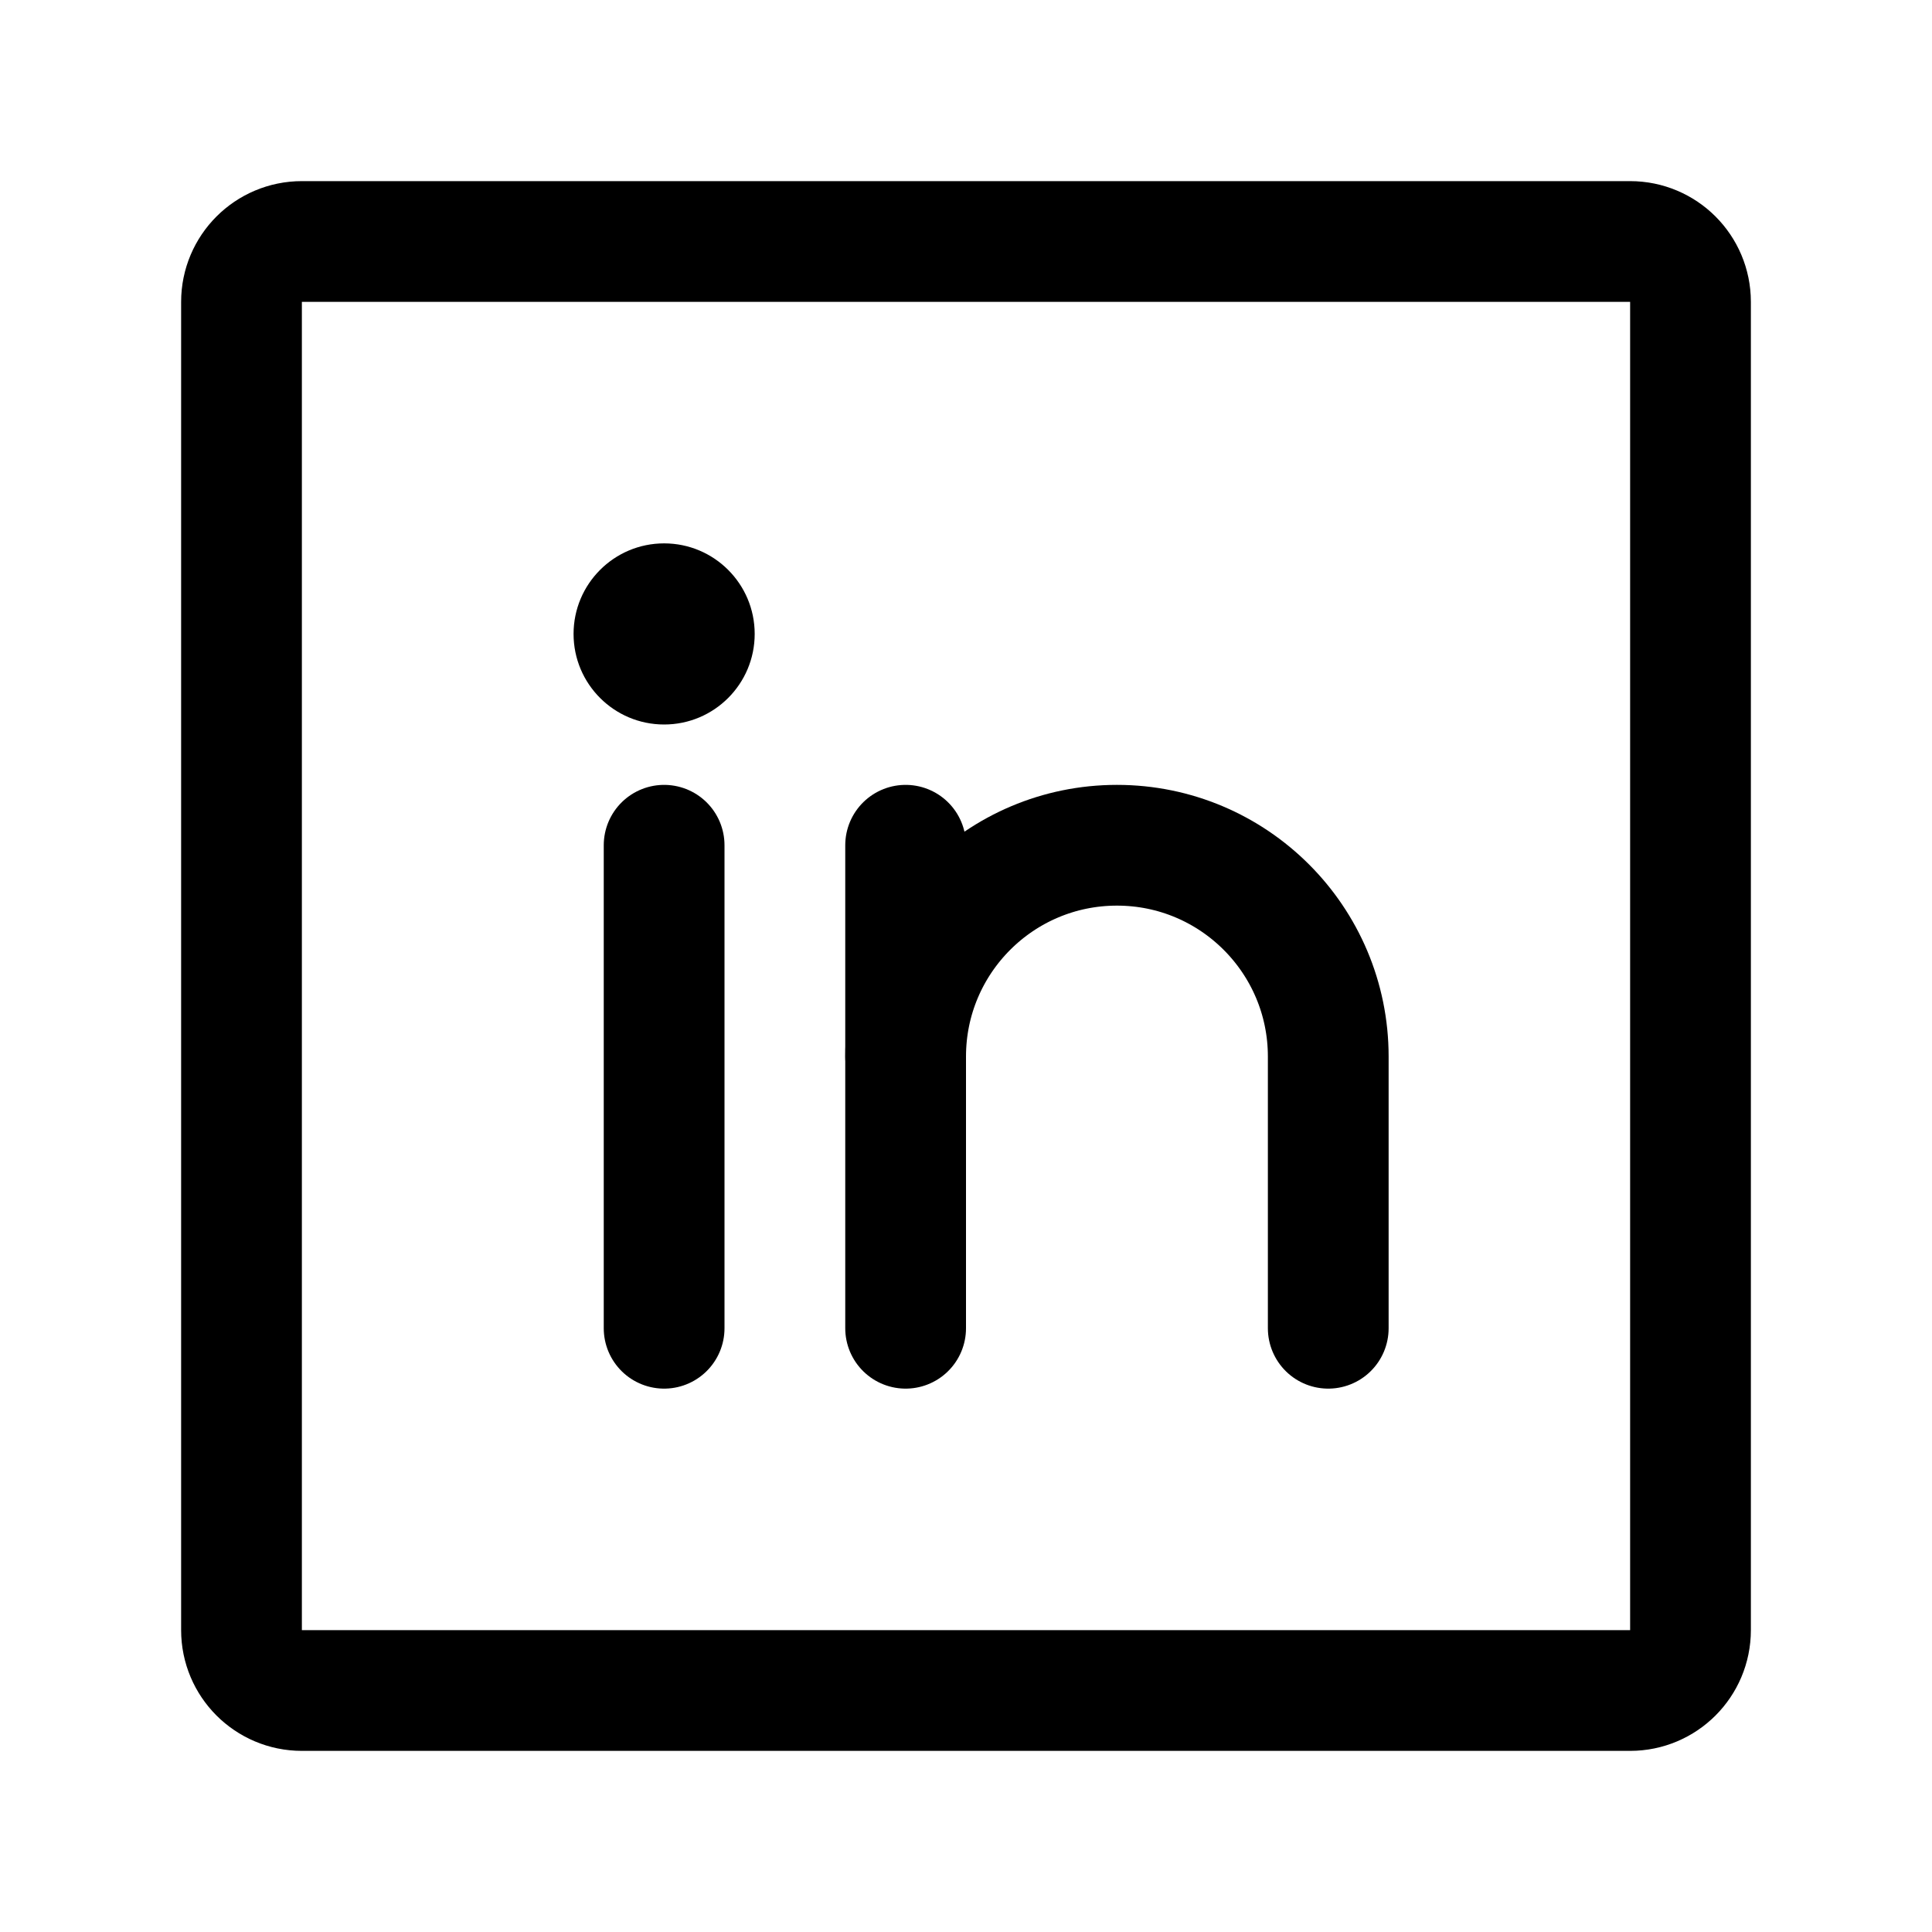
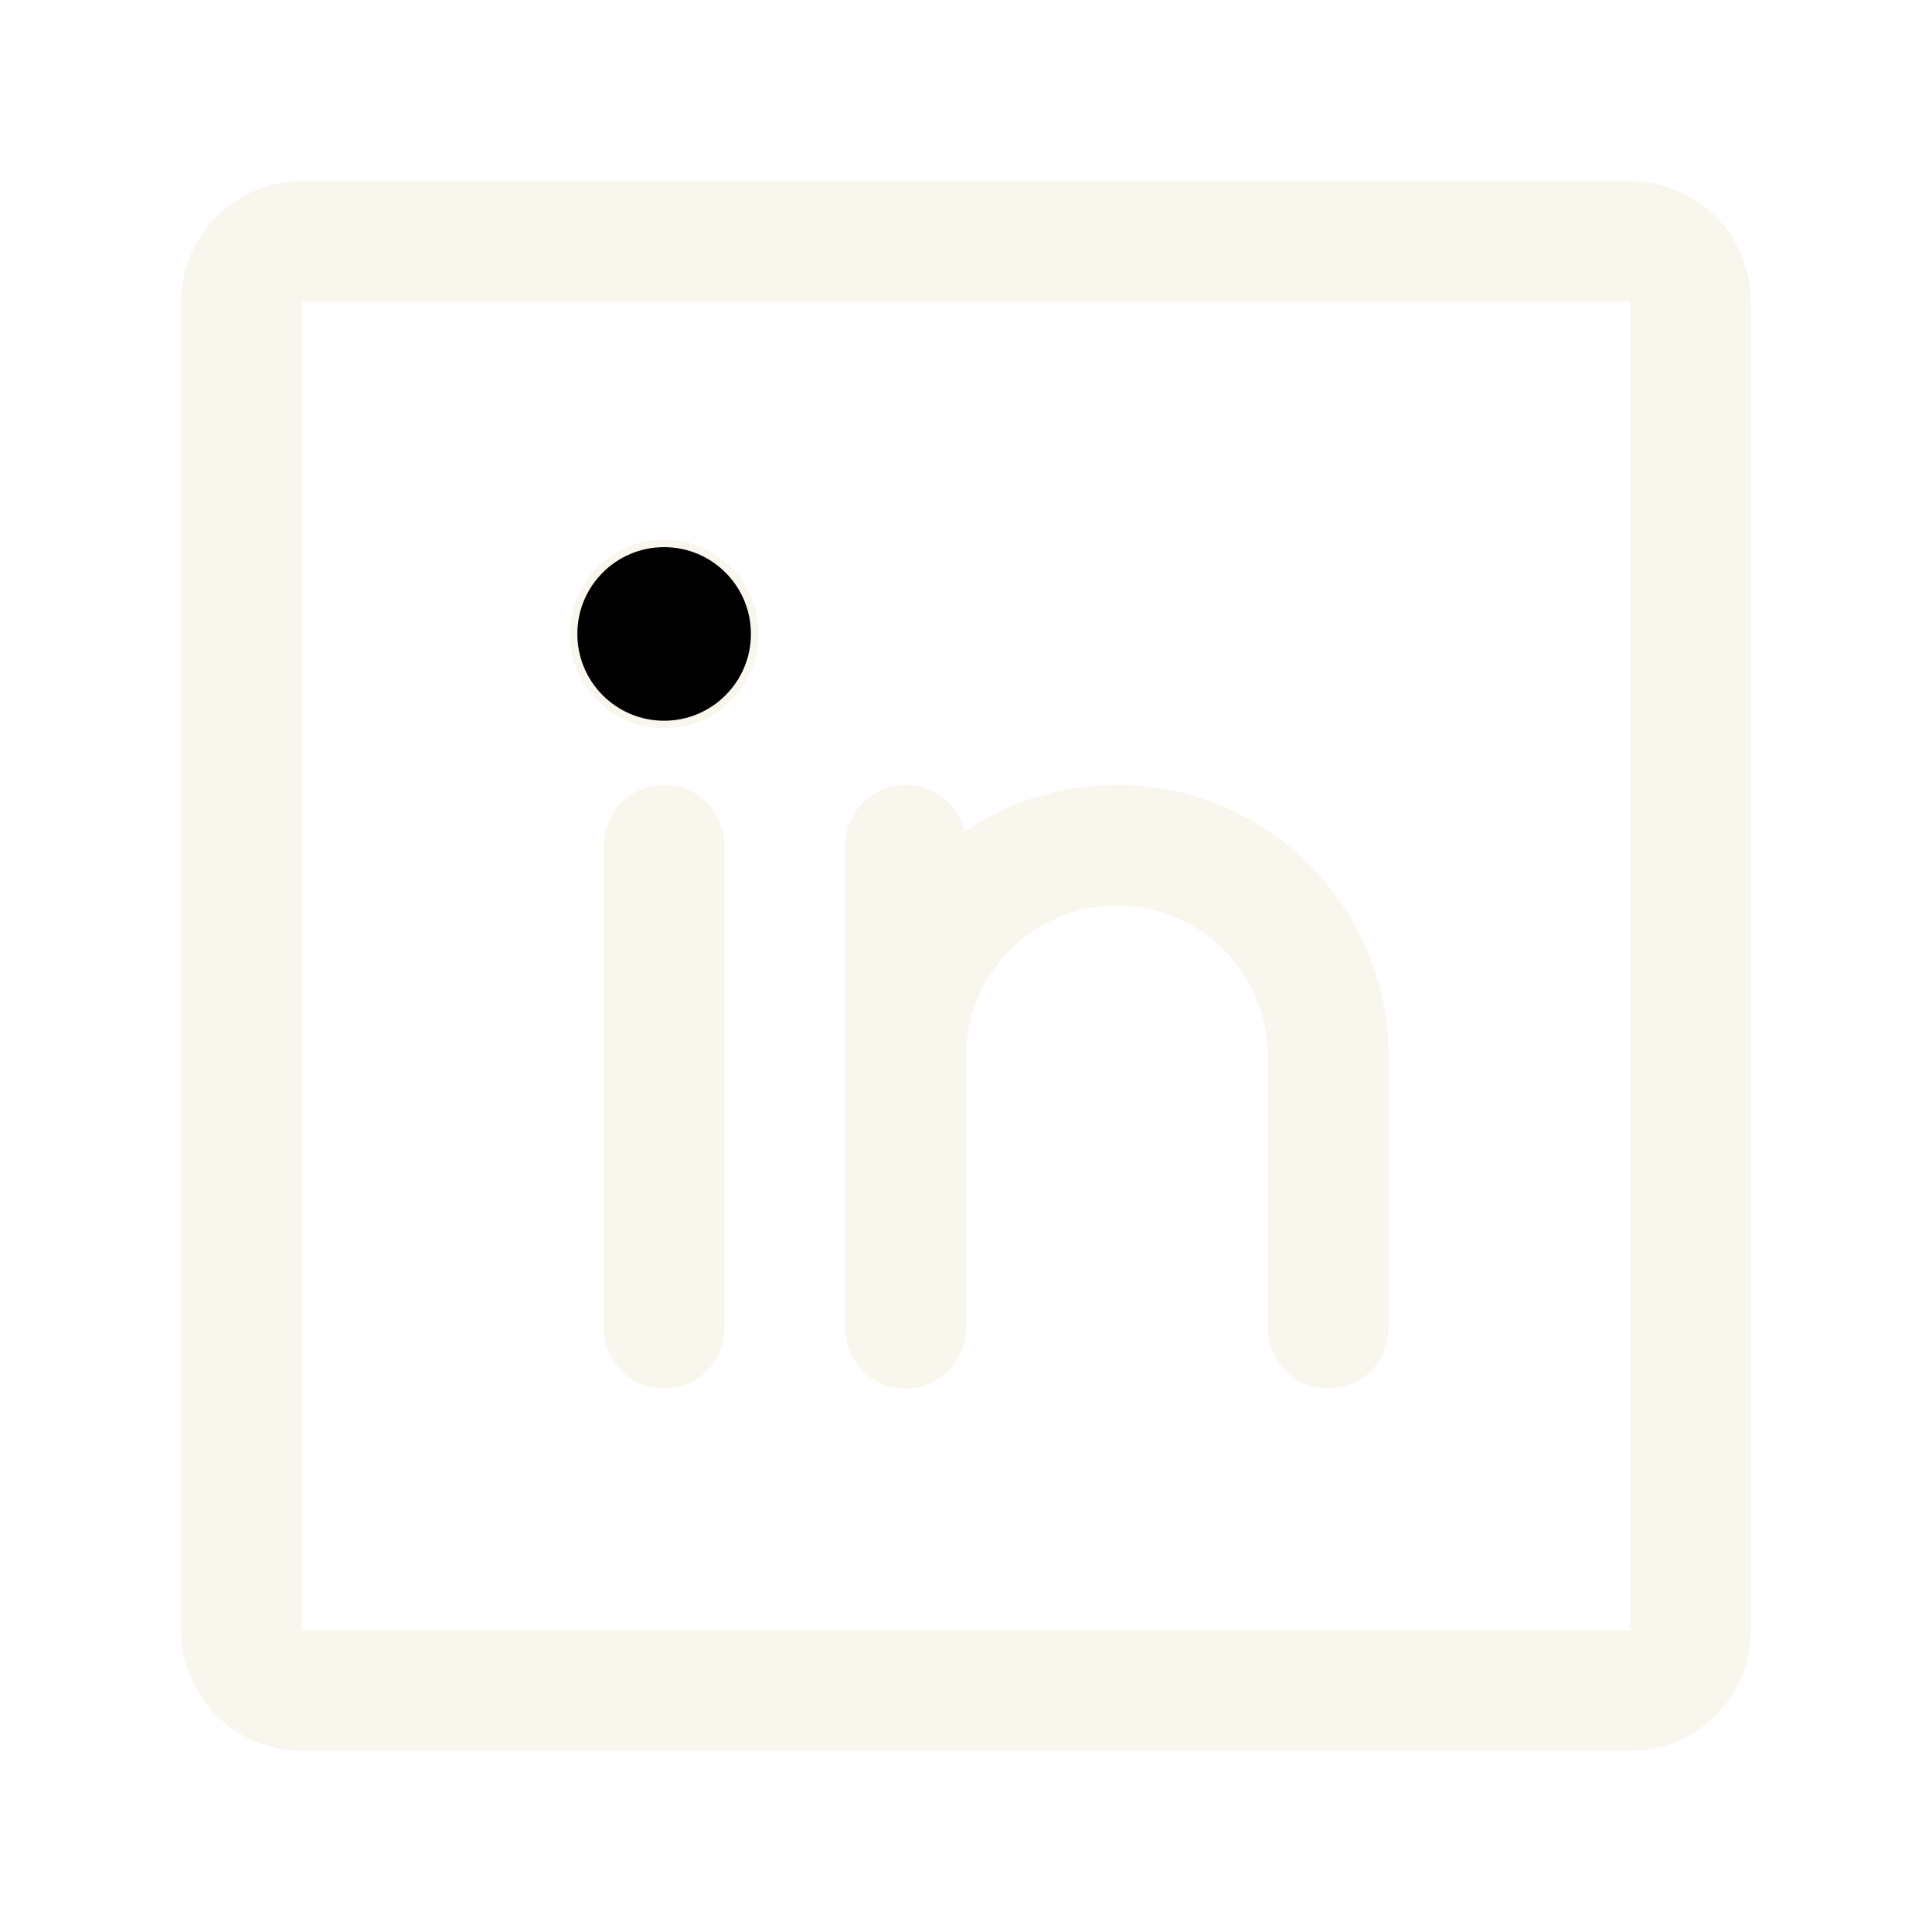
<svg xmlns="http://www.w3.org/2000/svg" viewBox="0 0 256 256">
  <rect width="256" height="256" fill="none" />
-   <rect x="32" y="32" width="192" height="192" rx="8" fill="none" stroke="currentColor" stroke-linecap="round" stroke-linejoin="round" stroke-width="16" />
-   <line x1="120" y1="112" x2="120" y2="176" fill="none" stroke="currentColor" stroke-linecap="round" stroke-linejoin="round" stroke-width="16" />
-   <line x1="88" y1="112" x2="88" y2="176" fill="none" stroke="currentColor" stroke-linecap="round" stroke-linejoin="round" stroke-width="16" />
-   <path d="M120,140a28,28,0,0,1,56,0v36" fill="none" stroke="currentColor" stroke-linecap="round" stroke-linejoin="round" stroke-width="16" />
-   <circle cx="88" cy="84" r="12" />
+   <rect x="32" y="32" width="192" height="192" rx="8" fill="none" stroke="#f9f6ee" stroke-linecap="round" stroke-linejoin="round" stroke-width="16" />
+   <line x1="120" y1="112" x2="120" y2="176" fill="none" stroke="#f9f6ee" stroke-linecap="round" stroke-linejoin="round" stroke-width="16" />
+   <line x1="88" y1="112" x2="88" y2="176" fill="none" stroke="#f9f6ee" stroke-linecap="round" stroke-linejoin="round" stroke-width="16" />
+   <path d="M120,140a28,28,0,0,1,56,0v36" fill="none" stroke="#f9f6ee" stroke-linecap="round" stroke-linejoin="round" stroke-width="16" />
+   <circle cx="88" cy="84" r="12" stroke="#f9f6ee" />
</svg>
